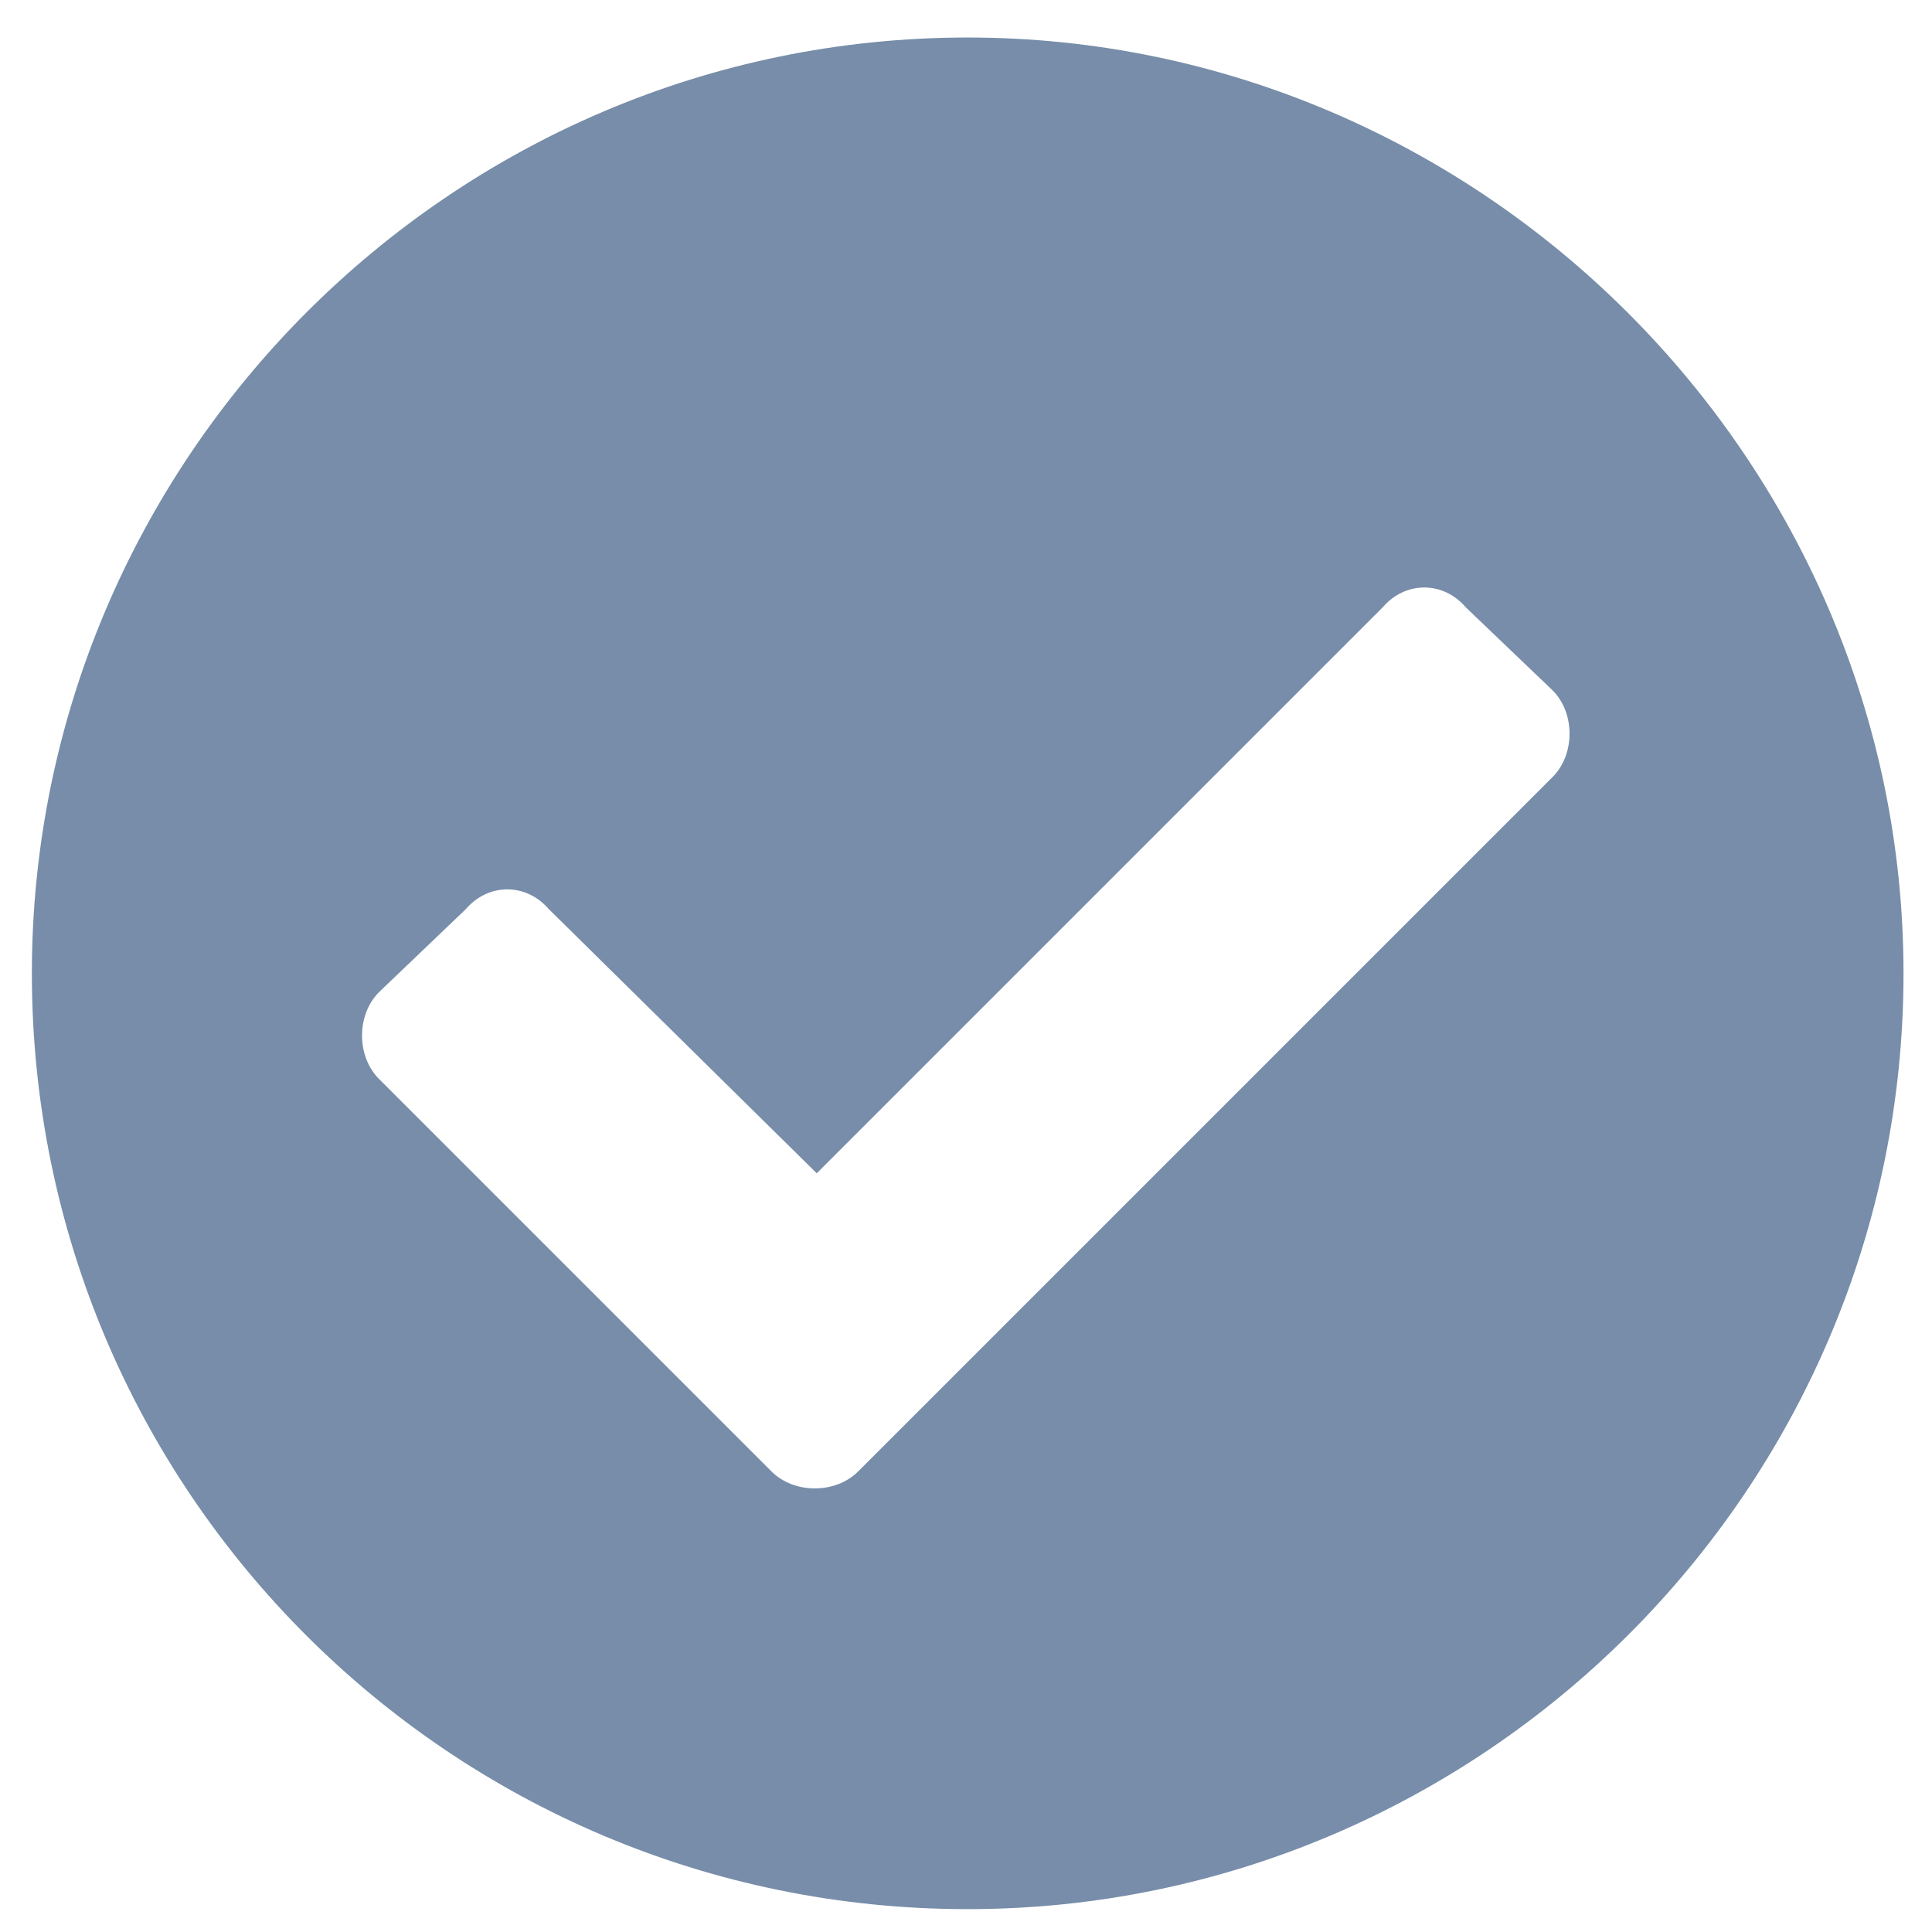
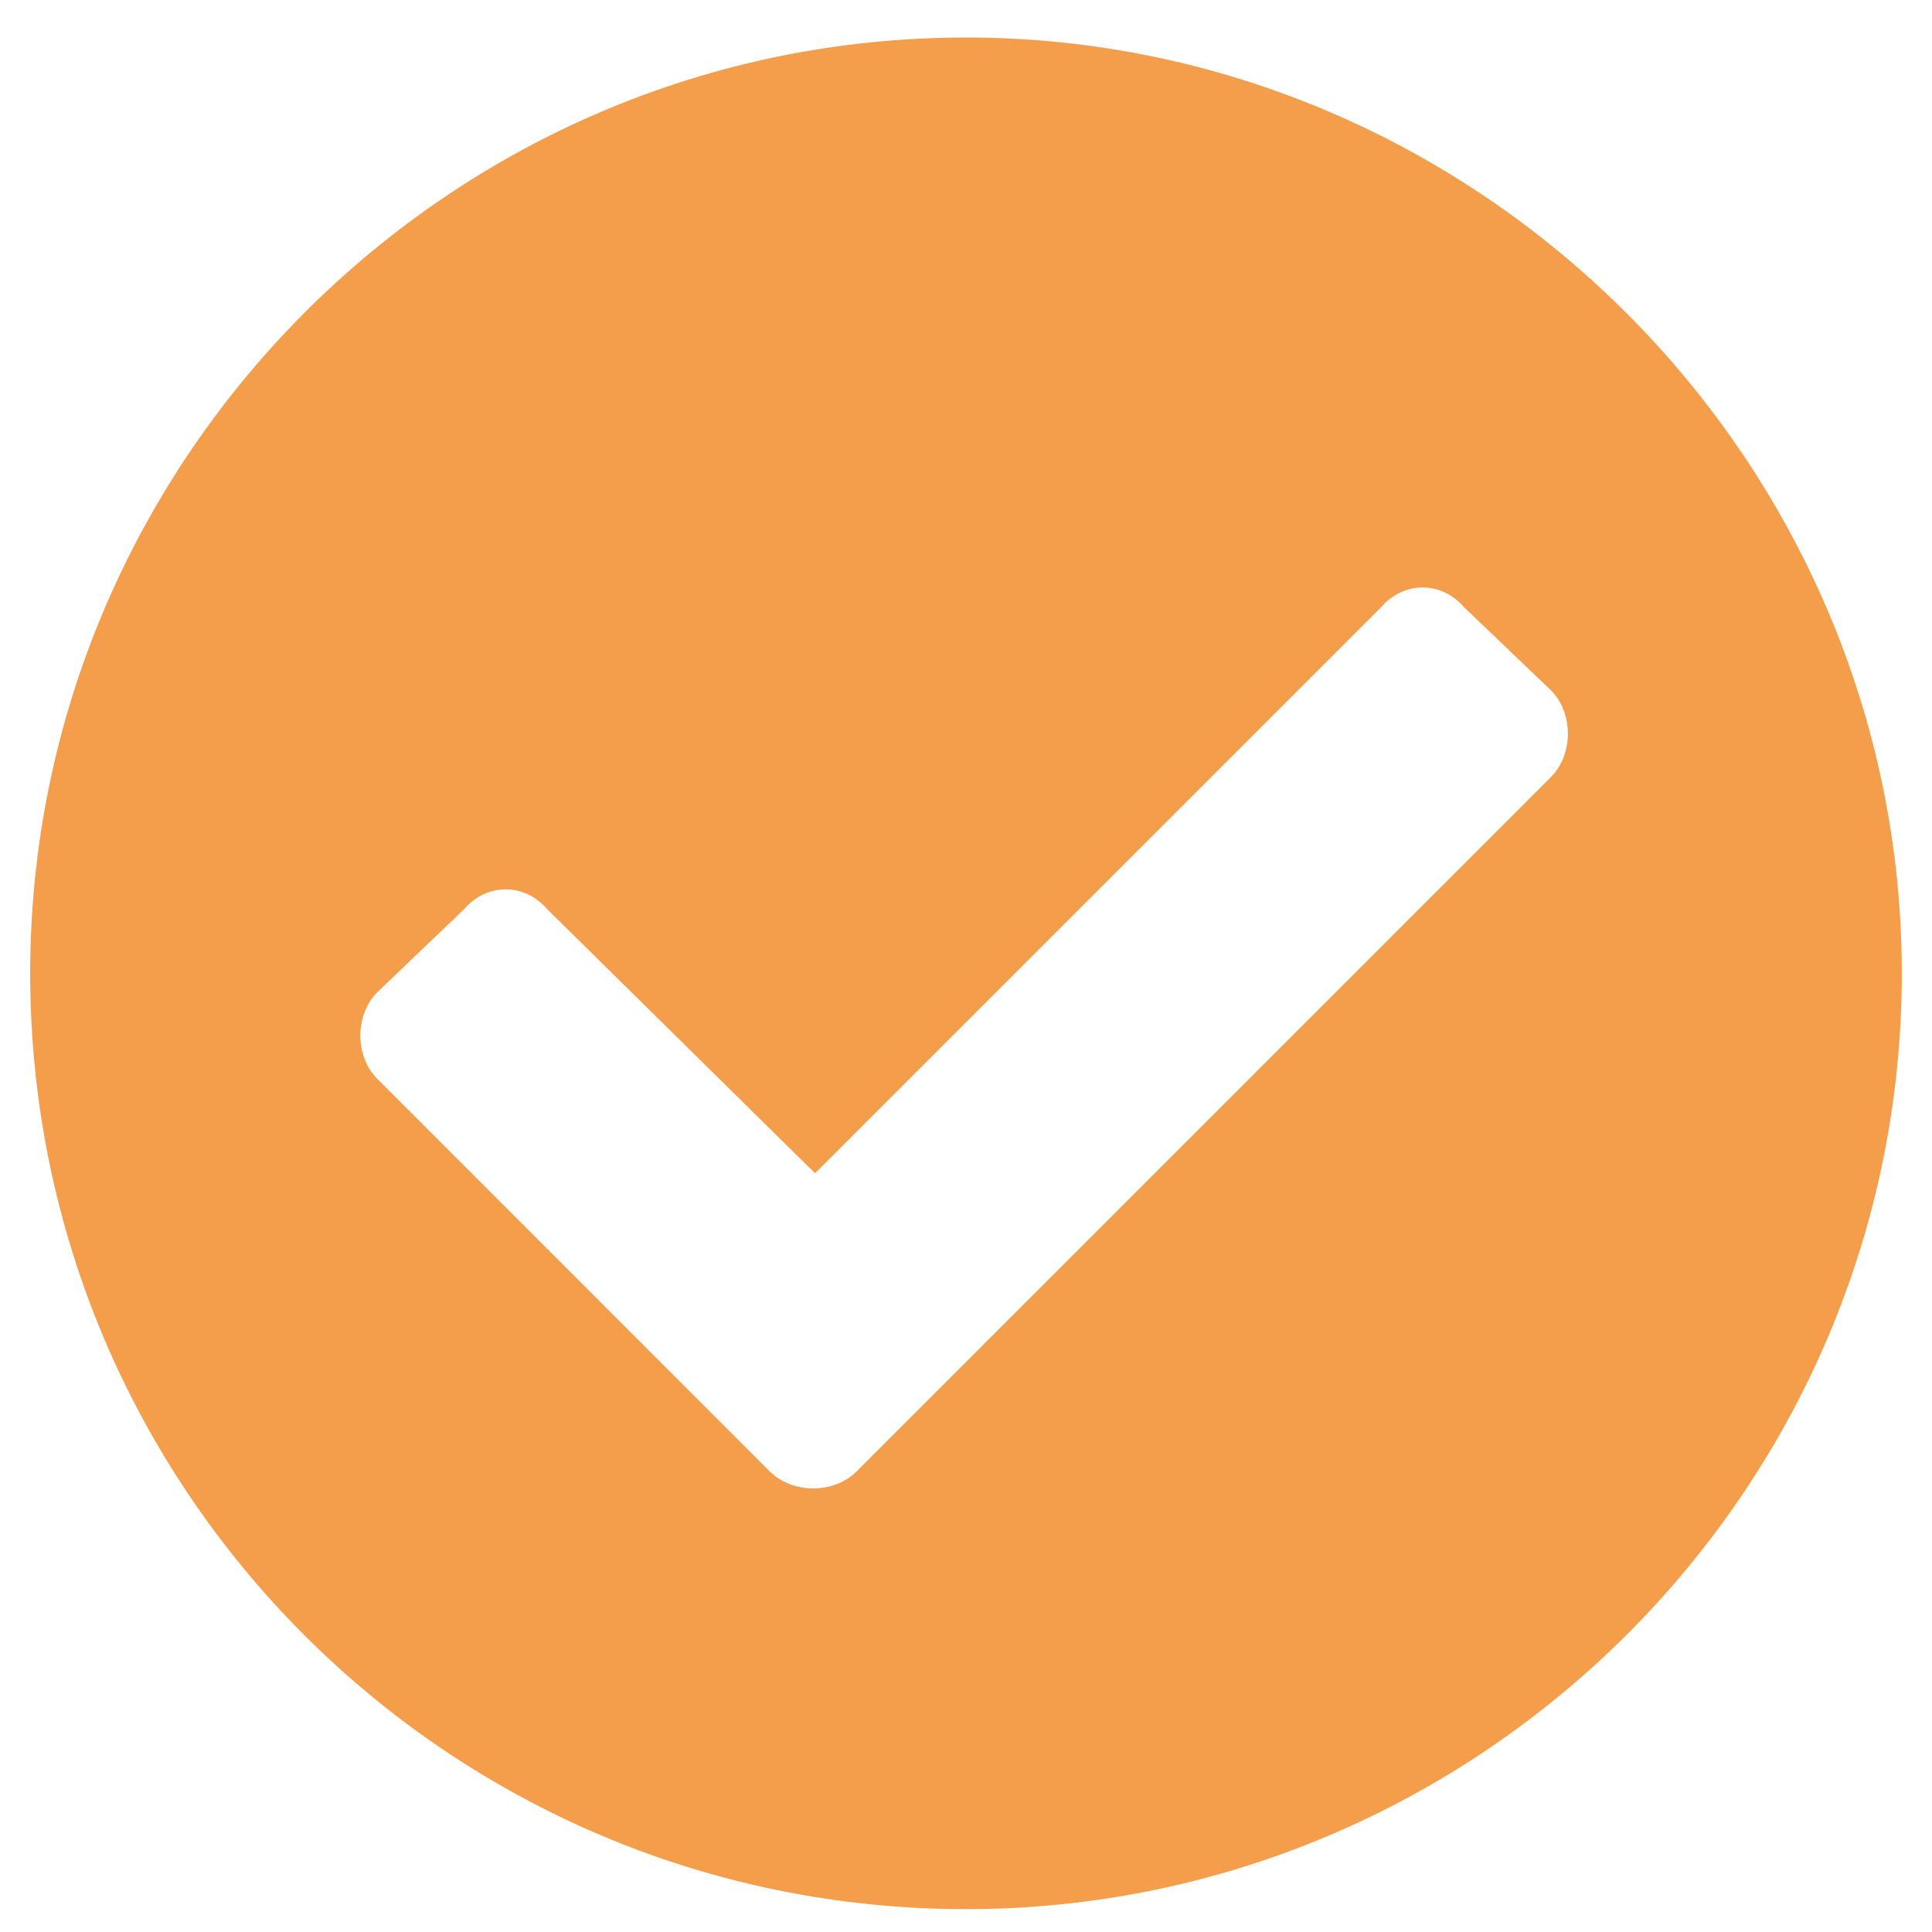
<svg xmlns="http://www.w3.org/2000/svg" width="24" height="24" viewBox="0 0 24 24" fill="none">
-   <path d="M23.646 12.091C23.646 5.716 18.396 0.466 12.021 0.466C5.599 0.466 0.396 5.716 0.396 12.091C0.396 18.513 5.599 23.716 12.021 23.716C18.396 23.716 23.646 18.513 23.646 12.091ZM10.661 18.278C10.38 18.56 9.864 18.56 9.583 18.278L4.708 13.403C4.427 13.122 4.427 12.606 4.708 12.325L5.786 11.294C6.068 10.966 6.536 10.966 6.818 11.294L10.146 14.575L17.177 7.544C17.458 7.216 17.927 7.216 18.208 7.544L19.286 8.575C19.568 8.856 19.568 9.372 19.286 9.653L10.661 18.278Z" fill="#778DA9" />
+   <path d="M23.625 12.091C23.625 5.716 18.375 0.466 12 0.466C5.578 0.466 0.375 5.716 0.375 12.091C0.375 18.513 5.578 23.716 12 23.716C18.375 23.716 23.625 18.513 23.625 12.091ZM10.641 18.278C10.359 18.56 9.844 18.56 9.562 18.278L4.688 13.403C4.406 13.122 4.406 12.606 4.688 12.325L5.766 11.294C6.047 10.966 6.516 10.966 6.797 11.294L10.125 14.575L17.156 7.544C17.438 7.216 17.906 7.216 18.188 7.544L19.266 8.575C19.547 8.856 19.547 9.372 19.266 9.653L10.641 18.278Z" fill="#F49E4C" />
</svg>
